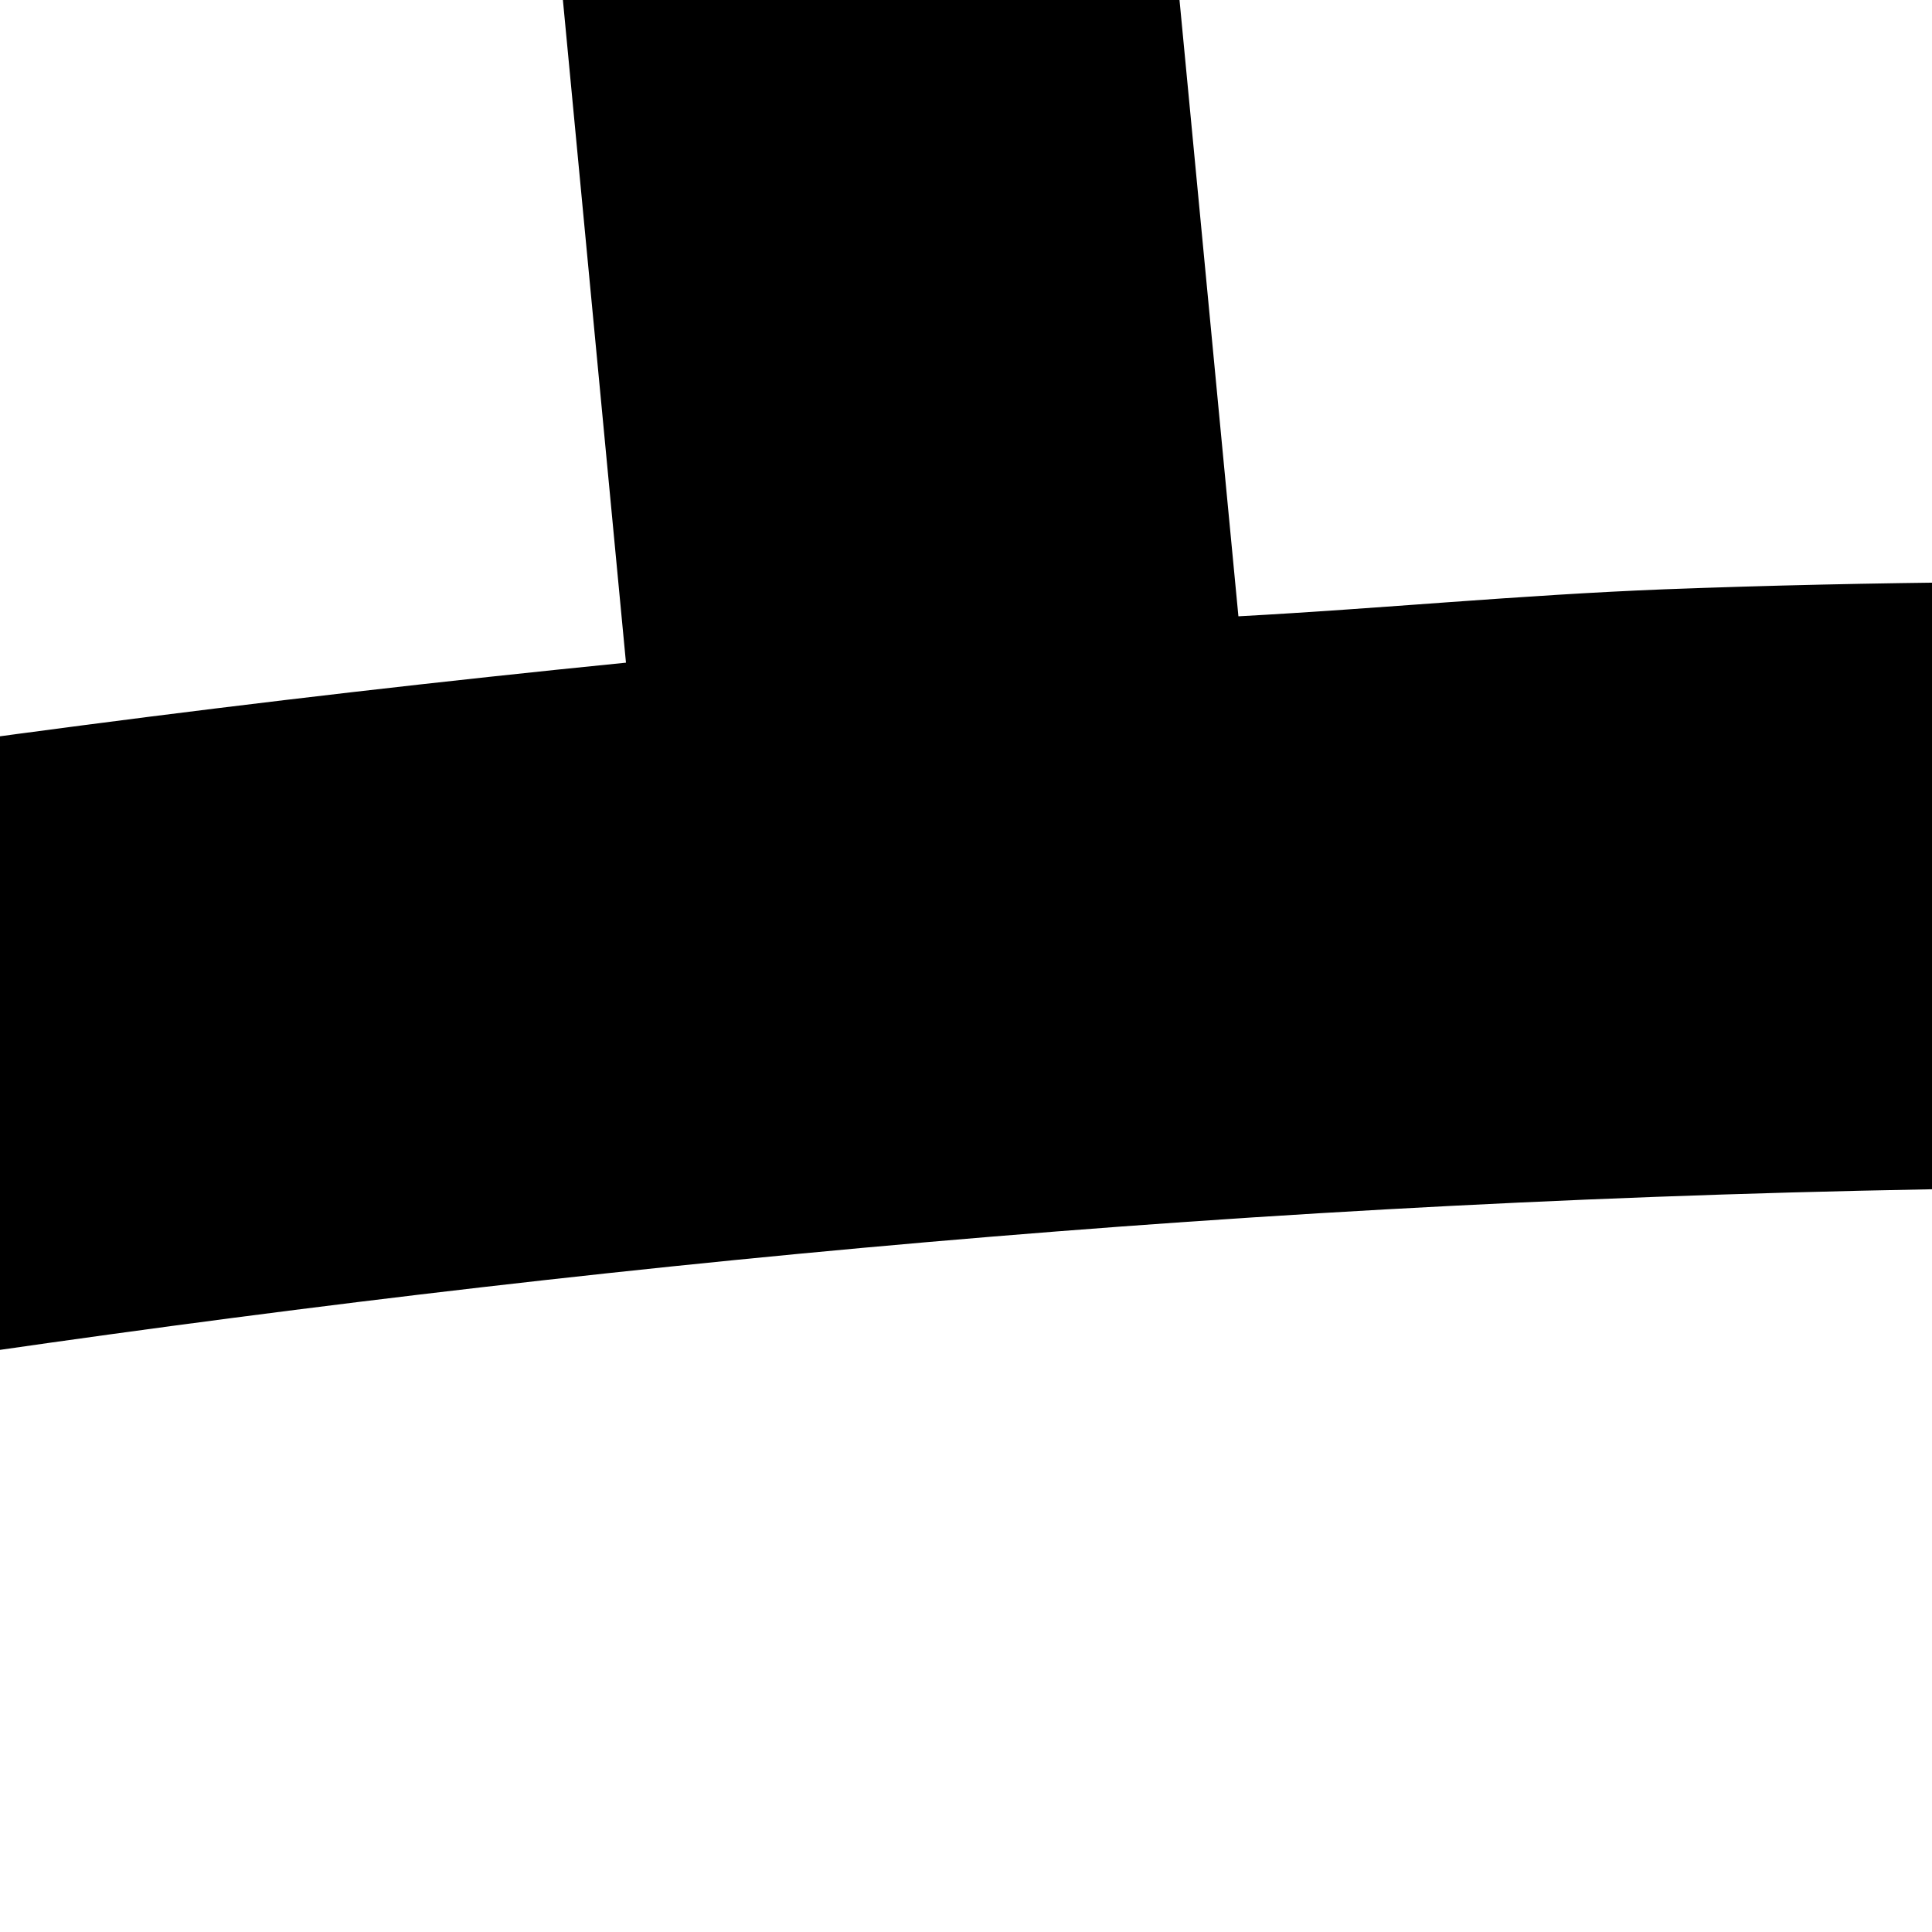
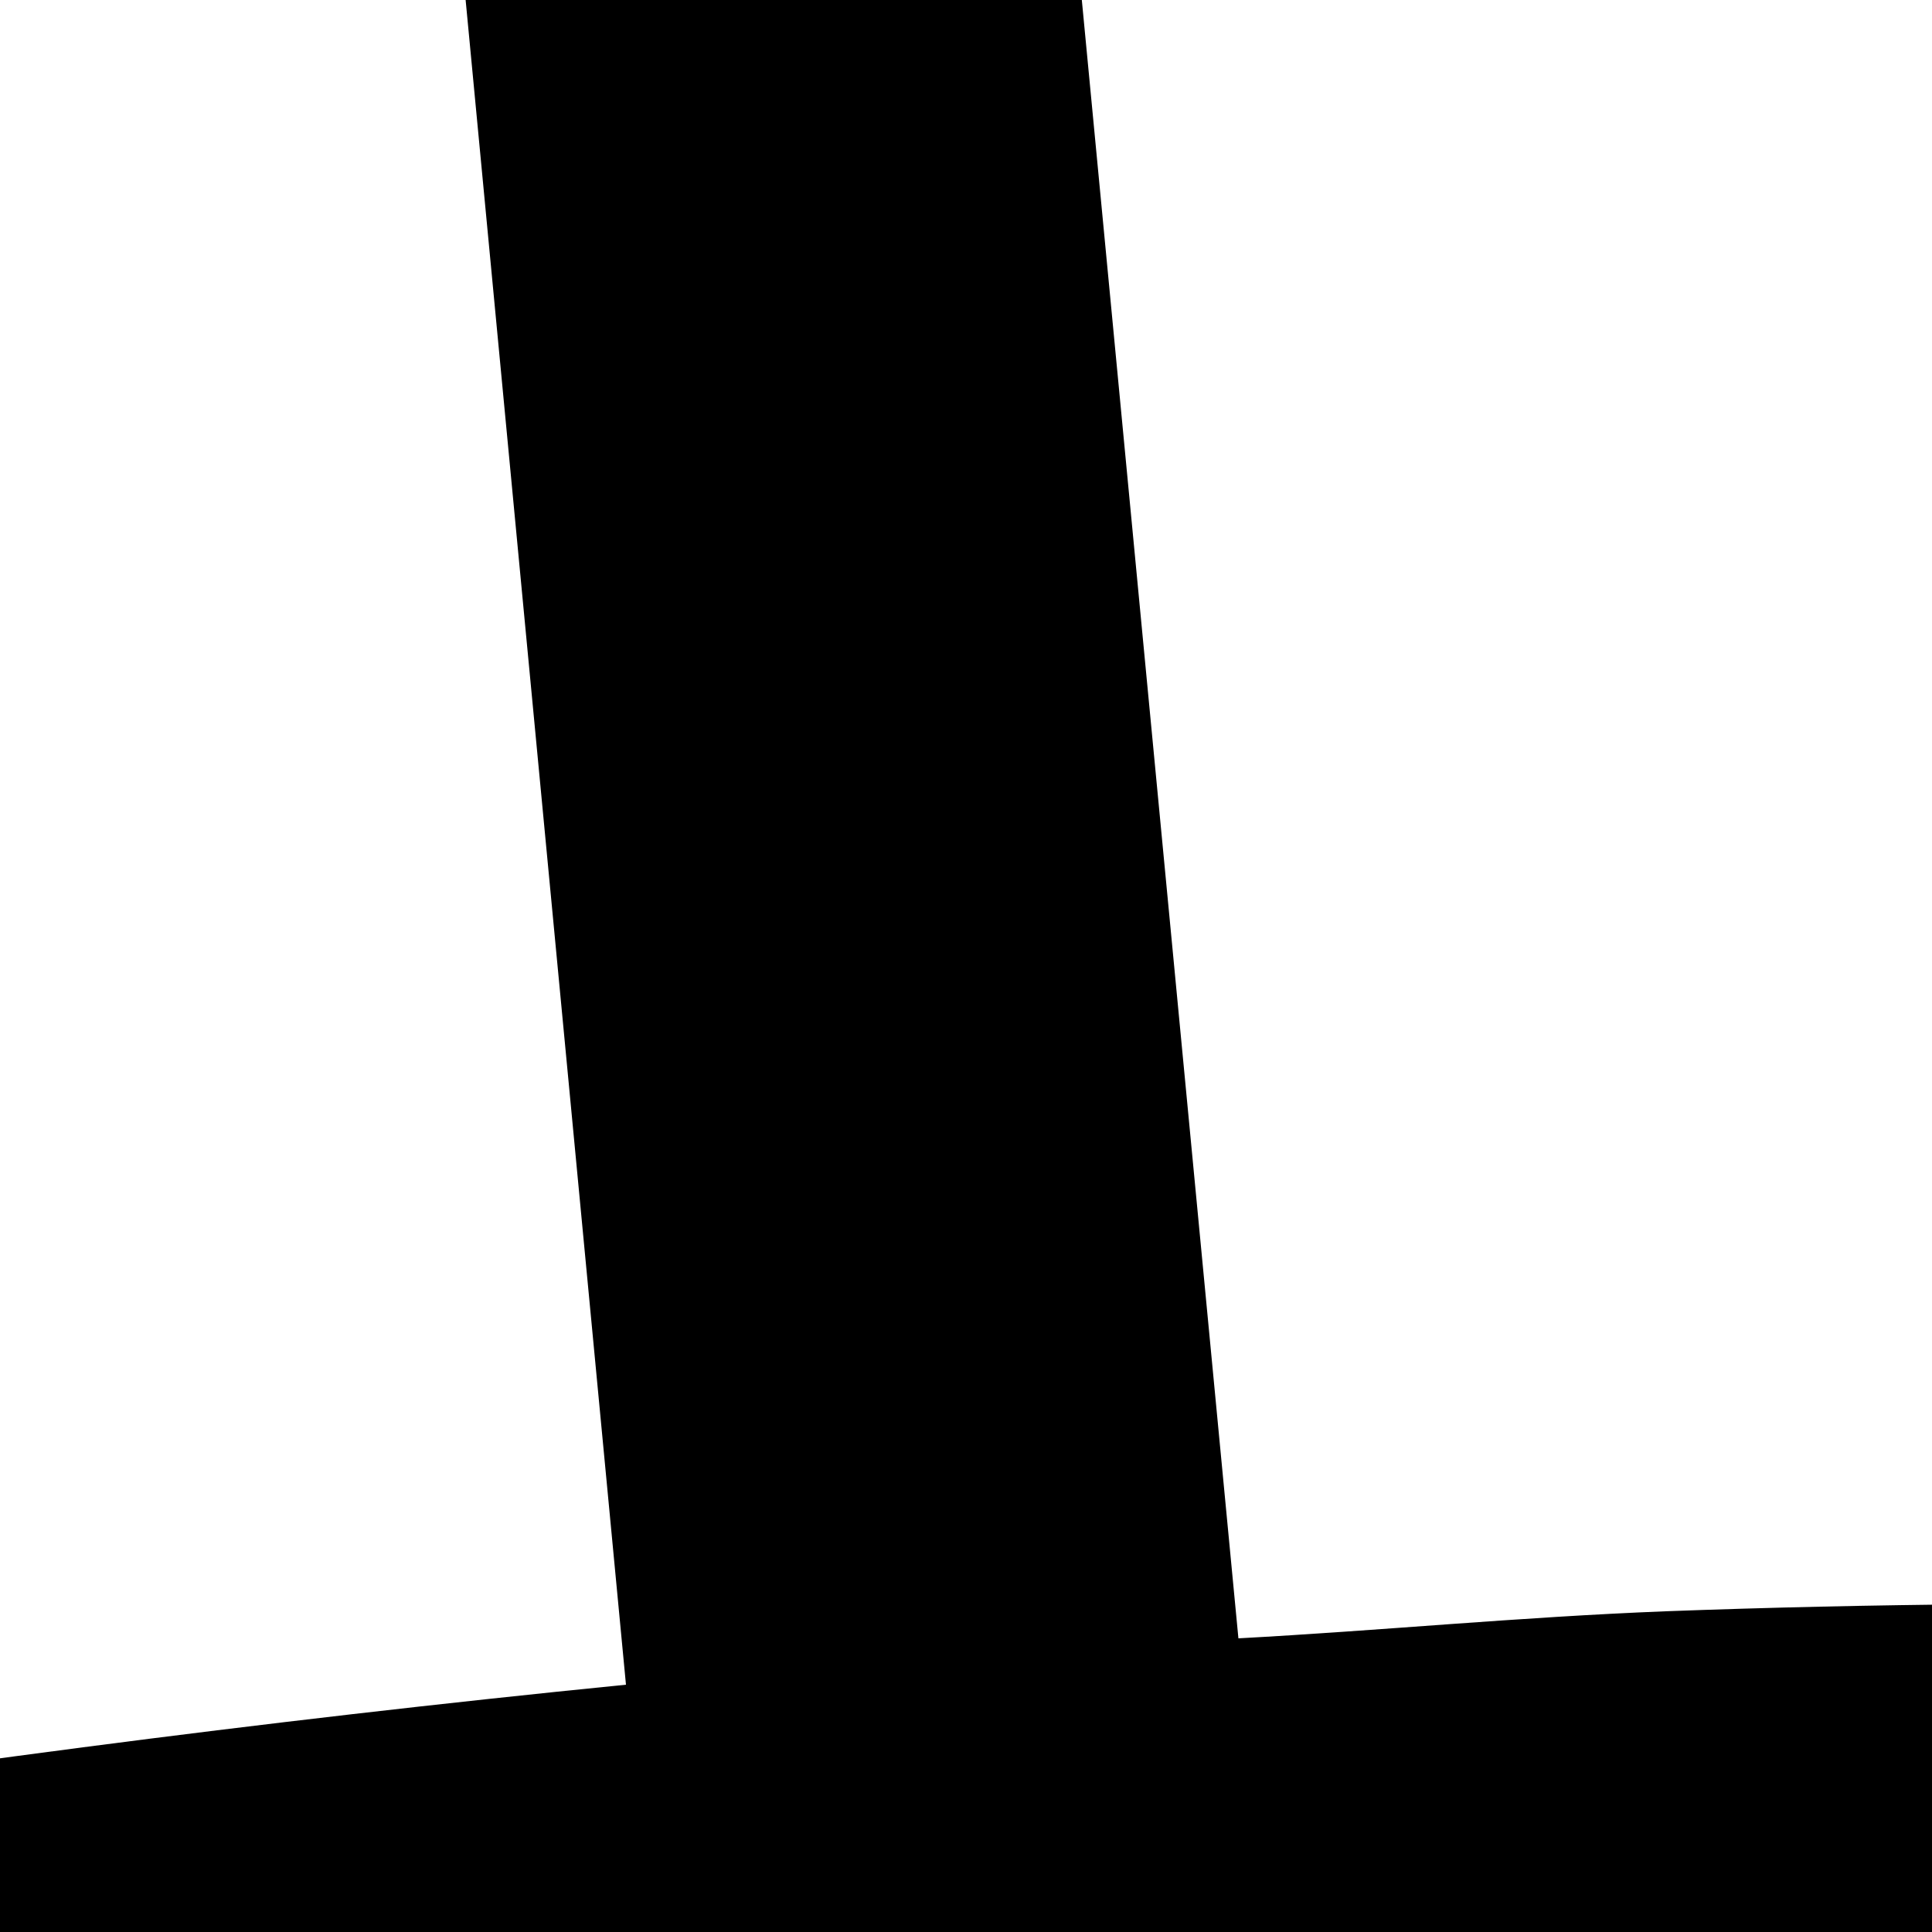
<svg xmlns="http://www.w3.org/2000/svg" height="1mm" version="1.1" viewBox="0 0 1 1" width="1mm" id="svg881">
  <defs id="defs885" />
-   <path style="color:#000000;font-style:normal;font-variant:normal;font-weight:normal;font-stretch:normal;font-size:medium;line-height:normal;font-family:sans-serif;font-variant-ligatures:normal;font-variant-position:normal;font-variant-caps:normal;font-variant-numeric:normal;font-variant-alternates:normal;font-feature-settings:normal;text-indent:0;text-align:start;text-decoration:none;text-decoration-line:none;text-decoration-style:solid;text-decoration-color:#000000;letter-spacing:normal;word-spacing:normal;text-transform:none;writing-mode:lr-tb;direction:ltr;text-orientation:mixed;dominant-baseline:auto;baseline-shift:baseline;text-anchor:start;white-space:normal;shape-padding:0;clip-rule:nonzero;display:inline;overflow:visible;visibility:visible;opacity:1;isolation:auto;mix-blend-mode:normal;color-interpolation:sRGB;color-interpolation-filters:linearRGB;solid-color:#000000;solid-opacity:1;vector-effect:none;fill:#000000;fill-opacity:1;fill-rule:nonzero;stroke:none;stroke-width:0.318;stroke-linecap:butt;stroke-linejoin:miter;stroke-miterlimit:4;stroke-dasharray:none;stroke-dashoffset:0;stroke-opacity:1;color-rendering:auto;image-rendering:auto;shape-rendering:auto;text-rendering:auto;enable-background:accumulate" d="m 1.102,-1.582 c -0.871,0 -1.432,0.205 -1.764,0.592 -0.332,0.387 -0.412,0.917 -0.412,1.512 0,0.595 0.079,1.482 0.387,2.242 0.154,0.38 0.365,0.729 0.662,0.988 0.297,0.259 0.682,0.422 1.147,0.422 0.465,0 0.849,-0.162 1.145,-0.42 C 2.561,3.496 2.77,3.147 2.92,2.766 3.221,2.004 3.29,1.109 3.279,0.483 3.269,-0.141 3.19,-0.662 2.858,-1.033 2.525,-1.404 1.969,-1.582 1.102,-1.582 Z m 0,0.318 c 0.22,0 0.411,0.012 0.58,0.035 L 1.536,0.313 c -0.234,-0.011 -0.461,-0.016 -0.674,-0.008 -0.076,0.003 -0.147,0.01 -0.221,0.014 L 0.494,-1.219 c 0.176,-0.028 0.375,-0.044 0.607,-0.044 z m 0.894,0.096 c 0.288,0.075 0.489,0.192 0.626,0.345 0.249,0.278 0.331,0.712 0.342,1.311 5.34e-5,0.003 -4.87e-5,0.007 0,0.01 C 2.566,0.418 2.195,0.363 1.853,0.333 Z m -1.814,0.019 0.142,1.492 c -0.381,0.038 -0.736,0.098 -1.08,0.166 0.001,-0.559 0.083,-0.999 0.335,-1.292 0.136,-0.158 0.329,-0.282 0.603,-0.366 z M -2.421,0.146 C -2.527,1.549 -2.259,2.849 -1.68,3.988 l 0.283,-0.145 C -1.949,2.756 -2.207,1.518 -2.104,0.17 Z M 1.366,0.618 C 1.835,0.633 2.36,0.696 2.956,0.821 2.939,1.383 2.854,2.071 2.625,2.651 2.487,2.999 2.3,3.303 2.057,3.516 1.813,3.729 1.515,3.856 1.121,3.856 c -0.393,0 -0.691,-0.127 -0.937,-0.342 C -0.062,3.299 -0.253,2.993 -0.394,2.645 -0.63,2.062 -0.722,1.374 -0.746,0.83 -0.1,0.701 0.559,0.593 1.366,0.618 Z M -3.764,0.955 C -3.808,1.764 -3.727,2.697 -3.18,3.99 l 0.293,-0.123 C -3.417,2.614 -3.488,1.746 -3.446,0.971 Z" id="path942" />
+   <path style="color:#000000;font-style:normal;font-variant:normal;font-weight:normal;font-stretch:normal;font-size:medium;line-height:normal;font-family:sans-serif;font-variant-ligatures:normal;font-variant-position:normal;font-variant-caps:normal;font-variant-numeric:normal;font-variant-alternates:normal;font-feature-settings:normal;text-indent:0;text-align:start;text-decoration:none;text-decoration-line:none;text-decoration-style:solid;text-decoration-color:#000000;letter-spacing:normal;word-spacing:normal;text-transform:none;writing-mode:lr-tb;direction:ltr;text-orientation:mixed;dominant-baseline:auto;baseline-shift:baseline;text-anchor:start;white-space:normal;shape-padding:0;clip-rule:nonzero;display:inline;overflow:visible;visibility:visible;opacity:1;isolation:auto;mix-blend-mode:normal;color-interpolation:sRGB;color-interpolation-filters:linearRGB;solid-color:#000000;solid-opacity:1;vector-effect:none;fill:#000000;fill-opacity:1;fill-rule:nonzero;stroke:none;stroke-width:0.318;stroke-linecap:butt;stroke-linejoin:miter;stroke-miterlimit:4;stroke-dasharray:none;stroke-dashoffset:0;stroke-opacity:1;color-rendering:auto;image-rendering:auto;shape-rendering:auto;text-rendering:auto;enable-background:accumulate" d="m 1.102,-1.053 c -0.871,0 -1.432,0.205 -1.764,0.592 -0.332,0.387 -0.412,0.917 -0.412,1.512 0,0.595 0.079,1.482 0.387,2.242 0.154,0.38 0.365,0.729 0.662,0.988 0.297,0.259 0.682,0.422 1.147,0.422 0.465,0 0.849,-0.162 1.145,-0.42 C 2.561,4.026 2.77,3.676 2.92,3.295 3.221,2.533 3.29,1.638 3.279,1.012 3.269,0.388 3.19,-0.133 2.858,-0.504 2.525,-0.875 1.969,-1.053 1.102,-1.053 Z m 0,0.318 c 0.22,0 0.411,0.012 0.58,0.035 L 1.536,0.842 c -0.234,-0.011 -0.461,-0.016 -0.674,-0.008 -0.076,0.003 -0.147,0.01 -0.221,0.014 L 0.494,-0.69 c 0.176,-0.028 0.375,-0.044 0.607,-0.044 z m 0.894,0.096 c 0.288,0.075 0.489,0.192 0.626,0.345 0.249,0.278 0.331,0.712 0.342,1.311 5.34e-5,0.003 -4.87e-5,0.007 0,0.01 C 2.566,0.947 2.195,0.892 1.853,0.863 Z m -1.814,0.019 0.142,1.492 c -0.381,0.038 -0.736,0.098 -1.08,0.166 0.001,-0.559 0.083,-0.999 0.335,-1.292 0.136,-0.158 0.329,-0.282 0.603,-0.366 z M -2.421,0.675 C -2.527,2.078 -2.259,3.378 -1.68,4.517 L -1.397,4.372 C -1.949,3.285 -2.207,2.047 -2.104,0.699 Z M 1.366,1.147 C 1.835,1.162 2.36,1.225 2.956,1.35 2.939,1.912 2.854,2.6 2.625,3.18 2.487,3.528 2.3,3.832 2.057,4.045 1.813,4.258 1.515,4.385 1.121,4.385 c -0.393,0 -0.691,-0.127 -0.937,-0.342 C -0.062,3.829 -0.253,3.522 -0.394,3.174 -0.63,2.591 -0.722,1.903 -0.746,1.359 -0.1,1.23 0.559,1.122 1.366,1.147 Z M -3.764,1.484 c -0.044,0.809 0.037,1.742 0.584,3.035 l 0.293,-0.123 C -3.417,3.143 -3.488,2.275 -3.446,1.5 Z" id="path942" />
</svg>
